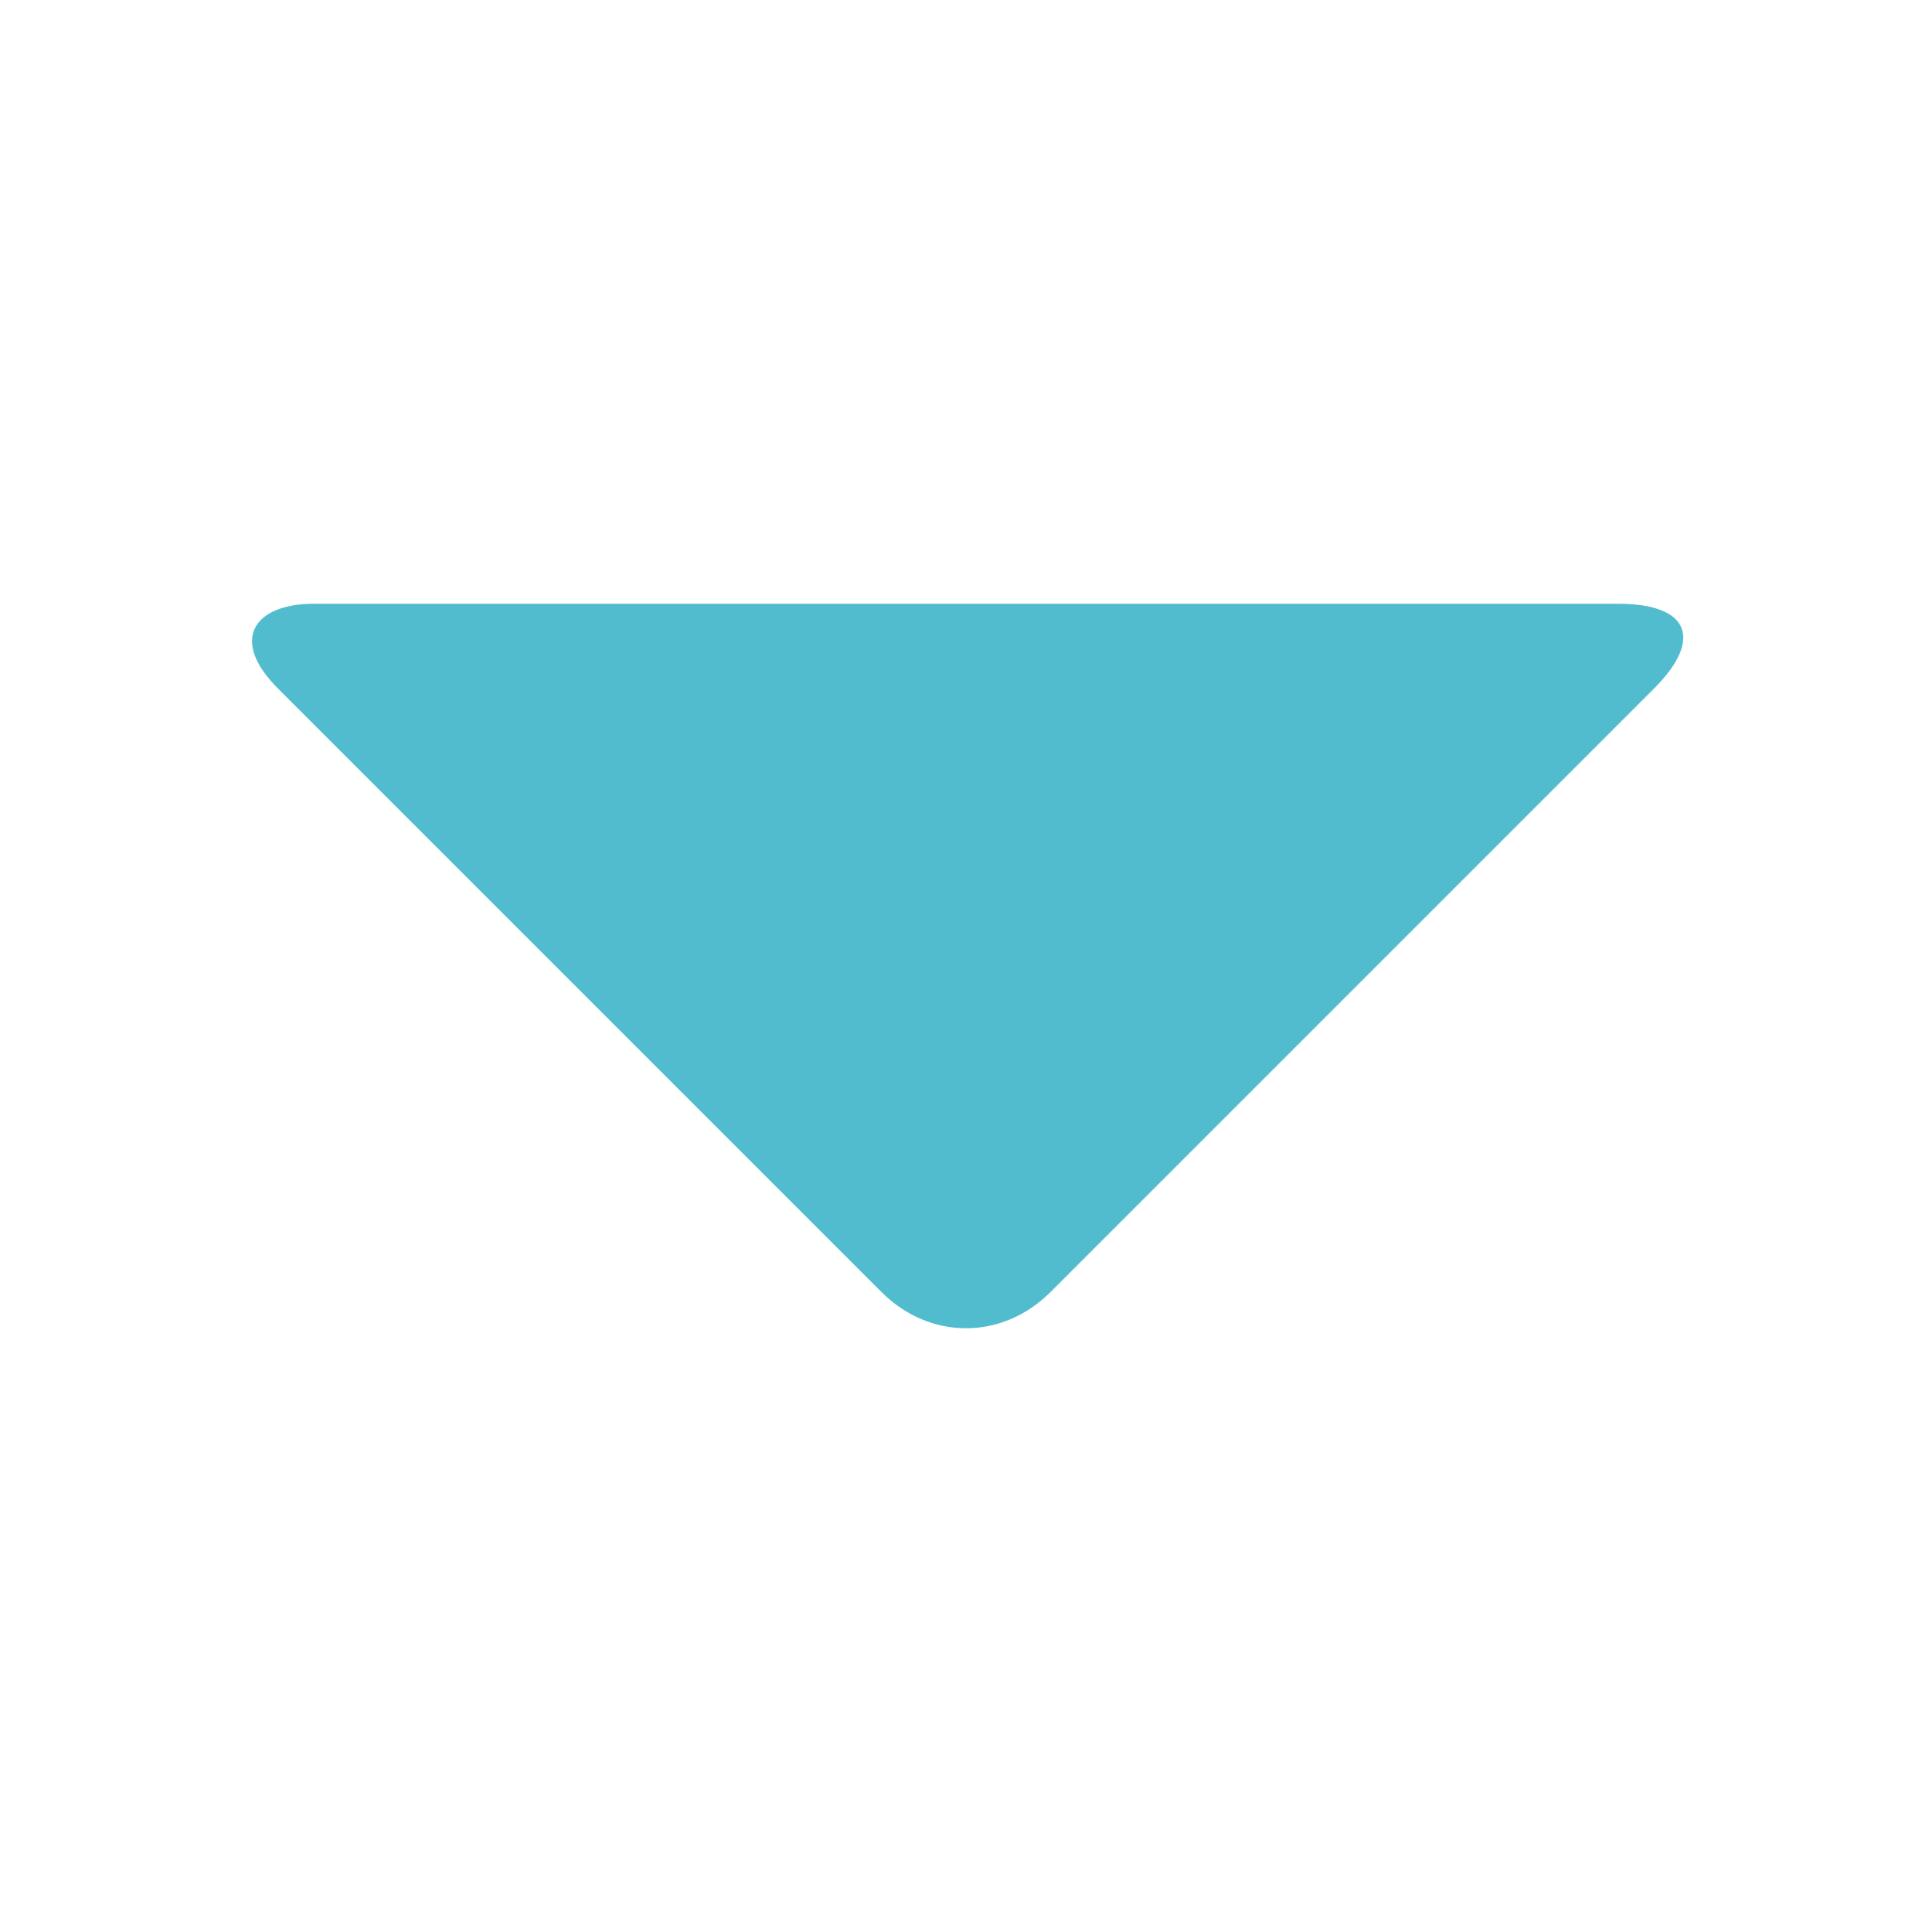
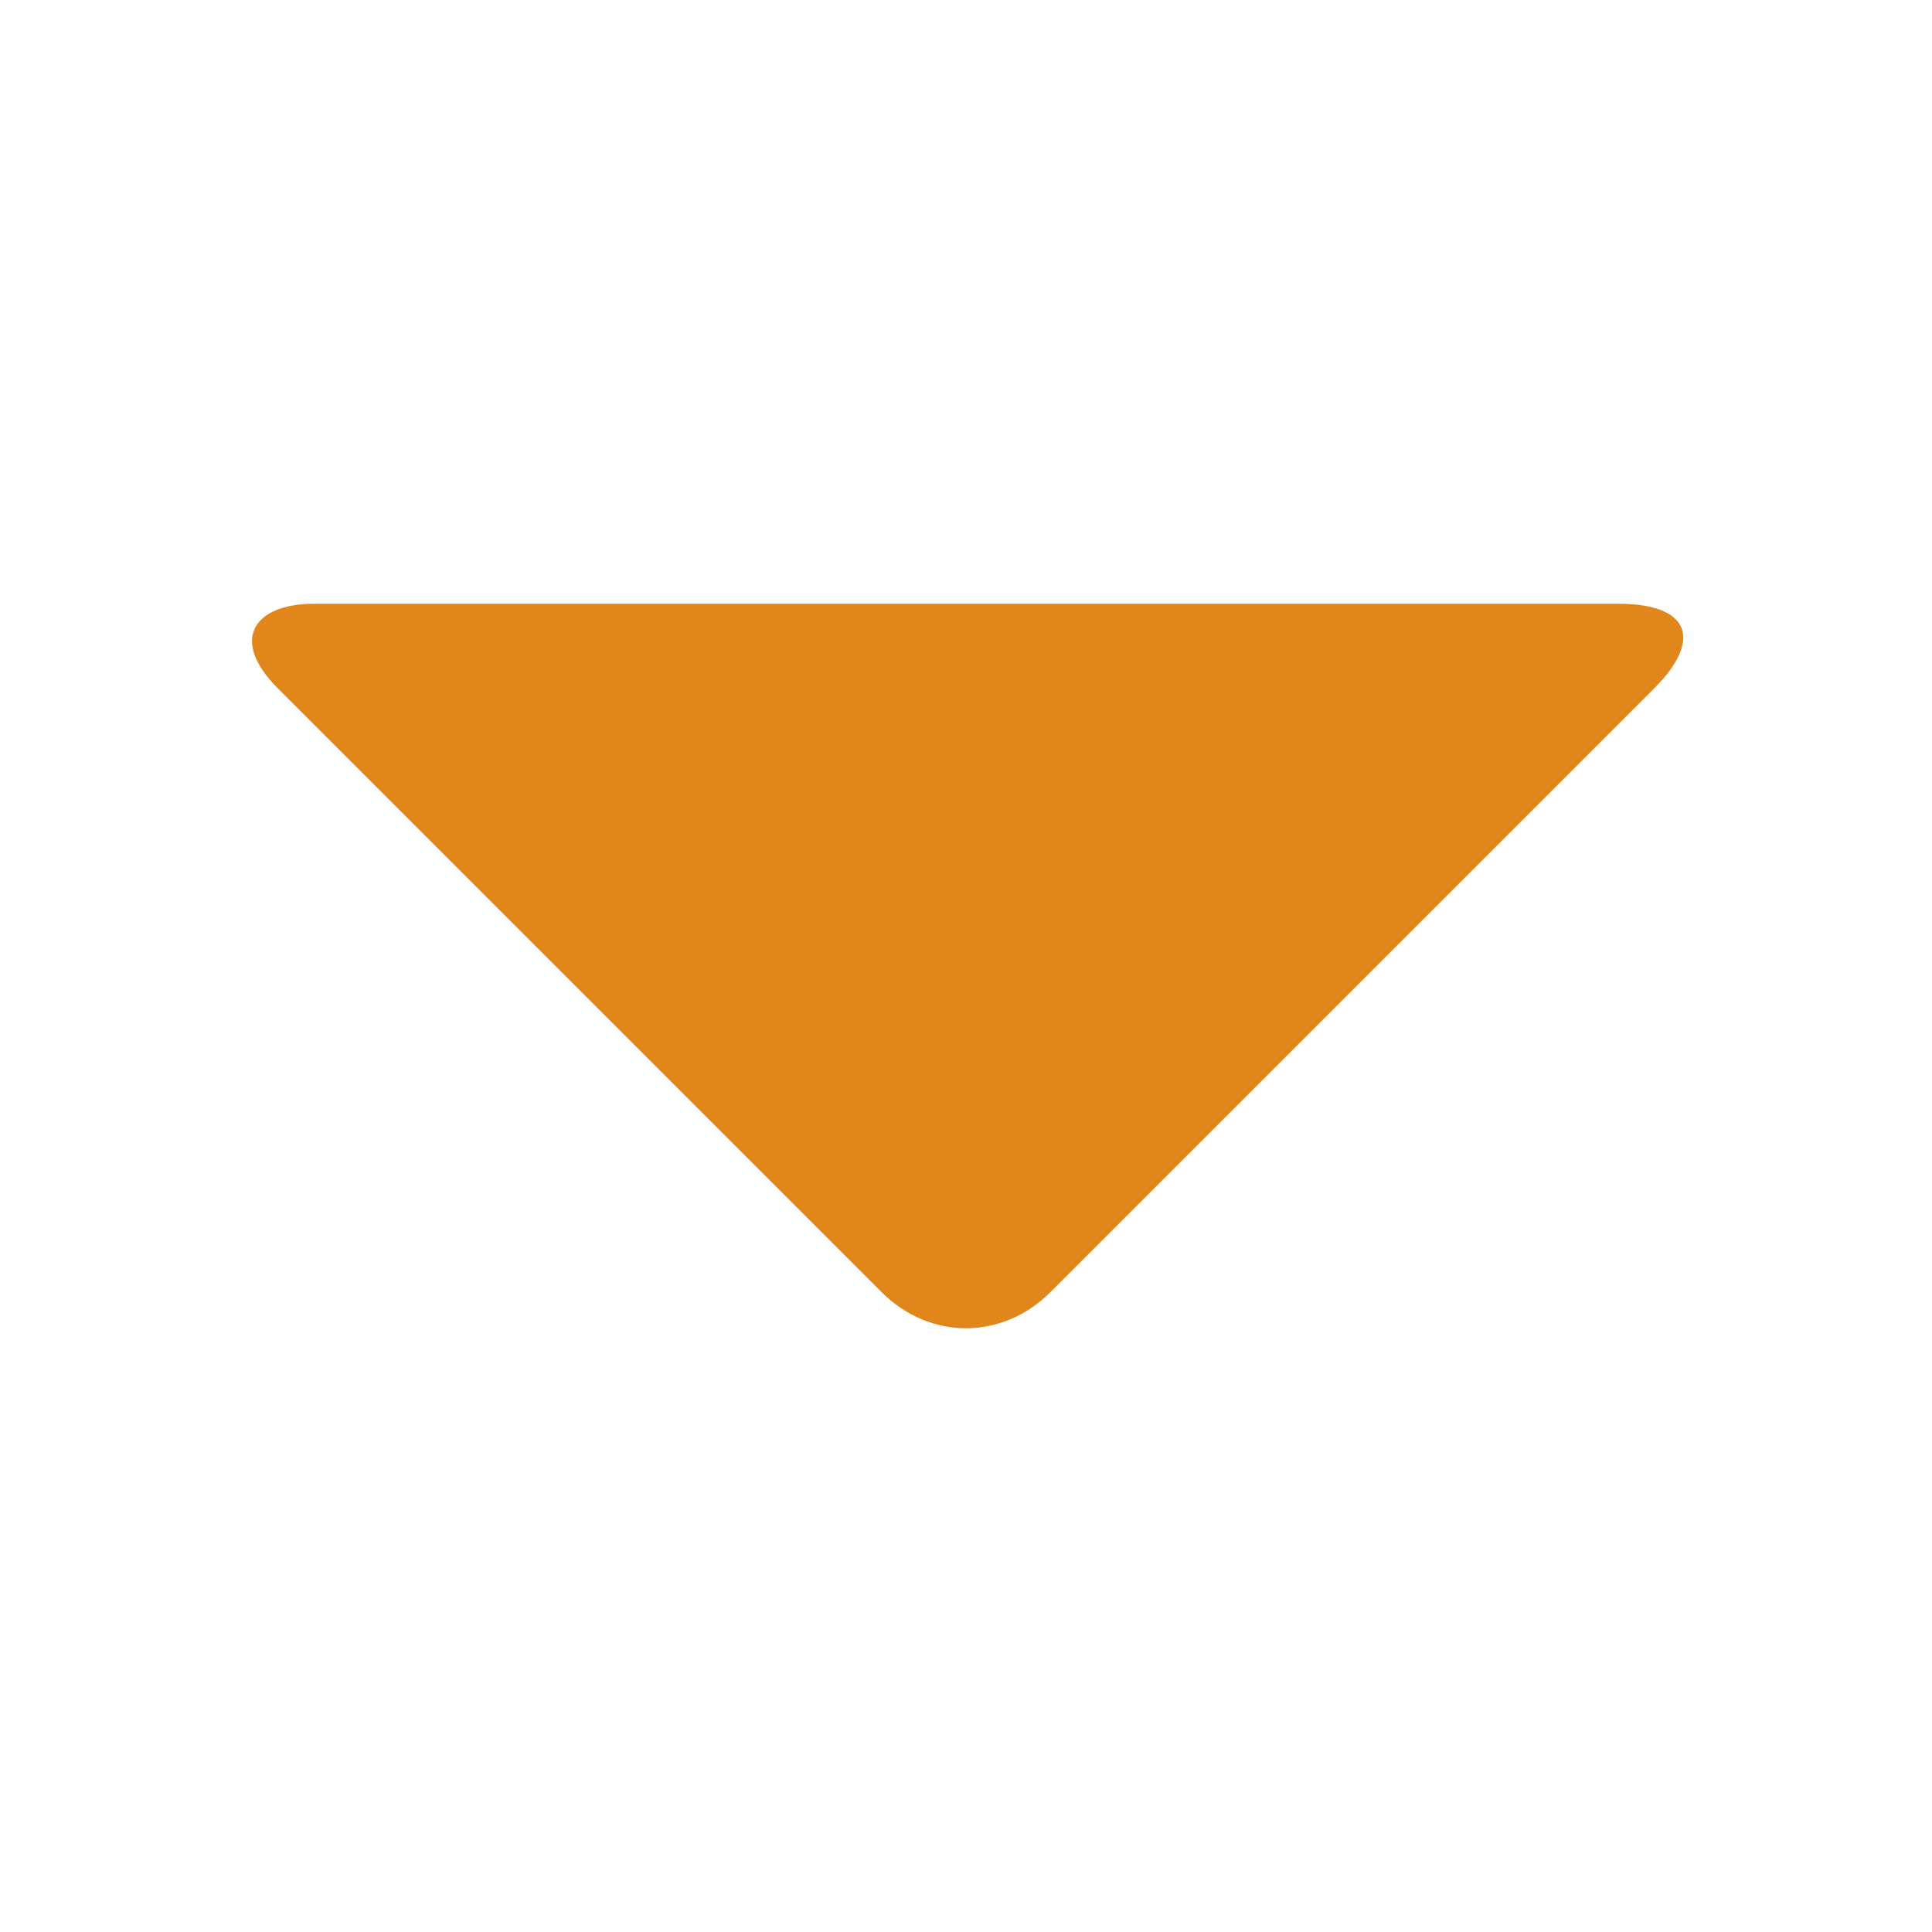
<svg xmlns="http://www.w3.org/2000/svg" version="1.1" x="0px" y="0px" width="16px" height="16px" viewBox="-2.1 -5 16 16" style="overflow:visible;enable-background:new -2.1 -5 16 16;" xml:space="preserve" preserveAspectRatio="xMinYMid meet">
  <defs>
</defs>
-   <path style="fill:#52bccf;" d="M0.5,0C0,0-0.2,0.3,0.2,0.7l5,5c0.4,0.4,1,0.4,1.4,0l5-5C12,0.3,11.9,0,11.3,0H0.5z" />
+   <path style="fill:#E0861A;" d="M0.5,0C0,0-0.2,0.3,0.2,0.7l5,5c0.4,0.4,1,0.4,1.4,0l5-5C12,0.3,11.9,0,11.3,0H0.5z" />
</svg>
